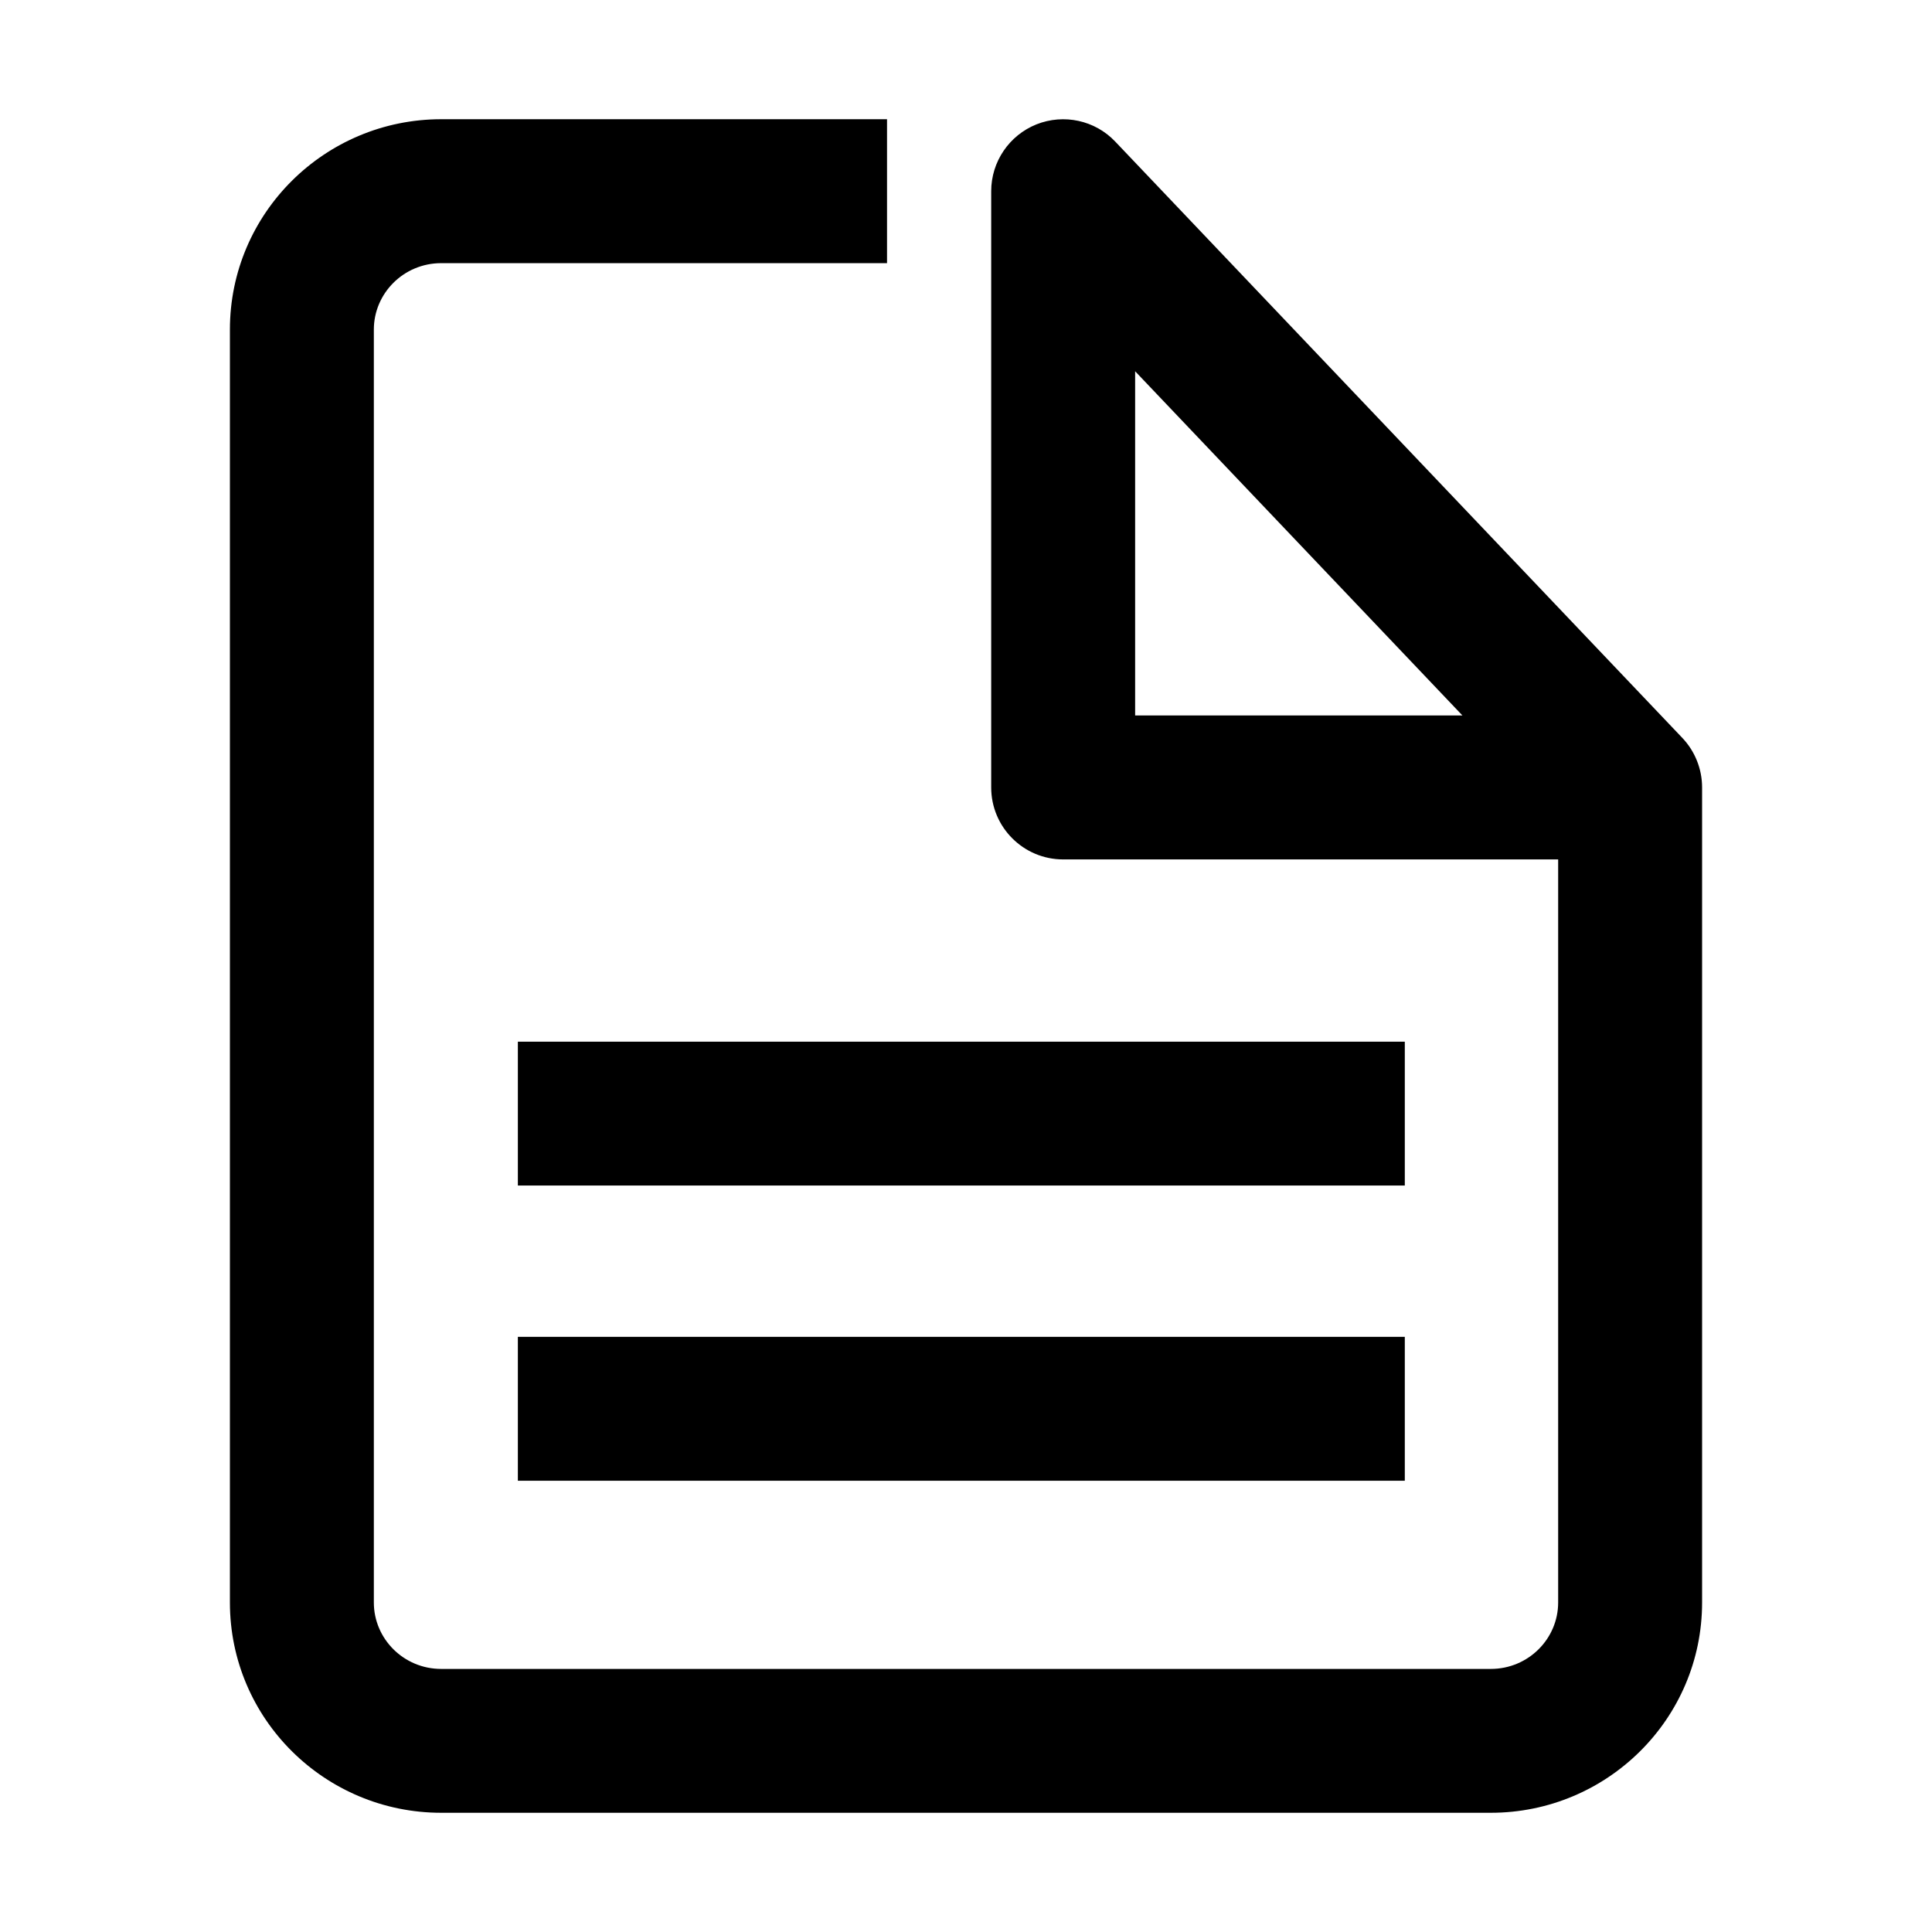
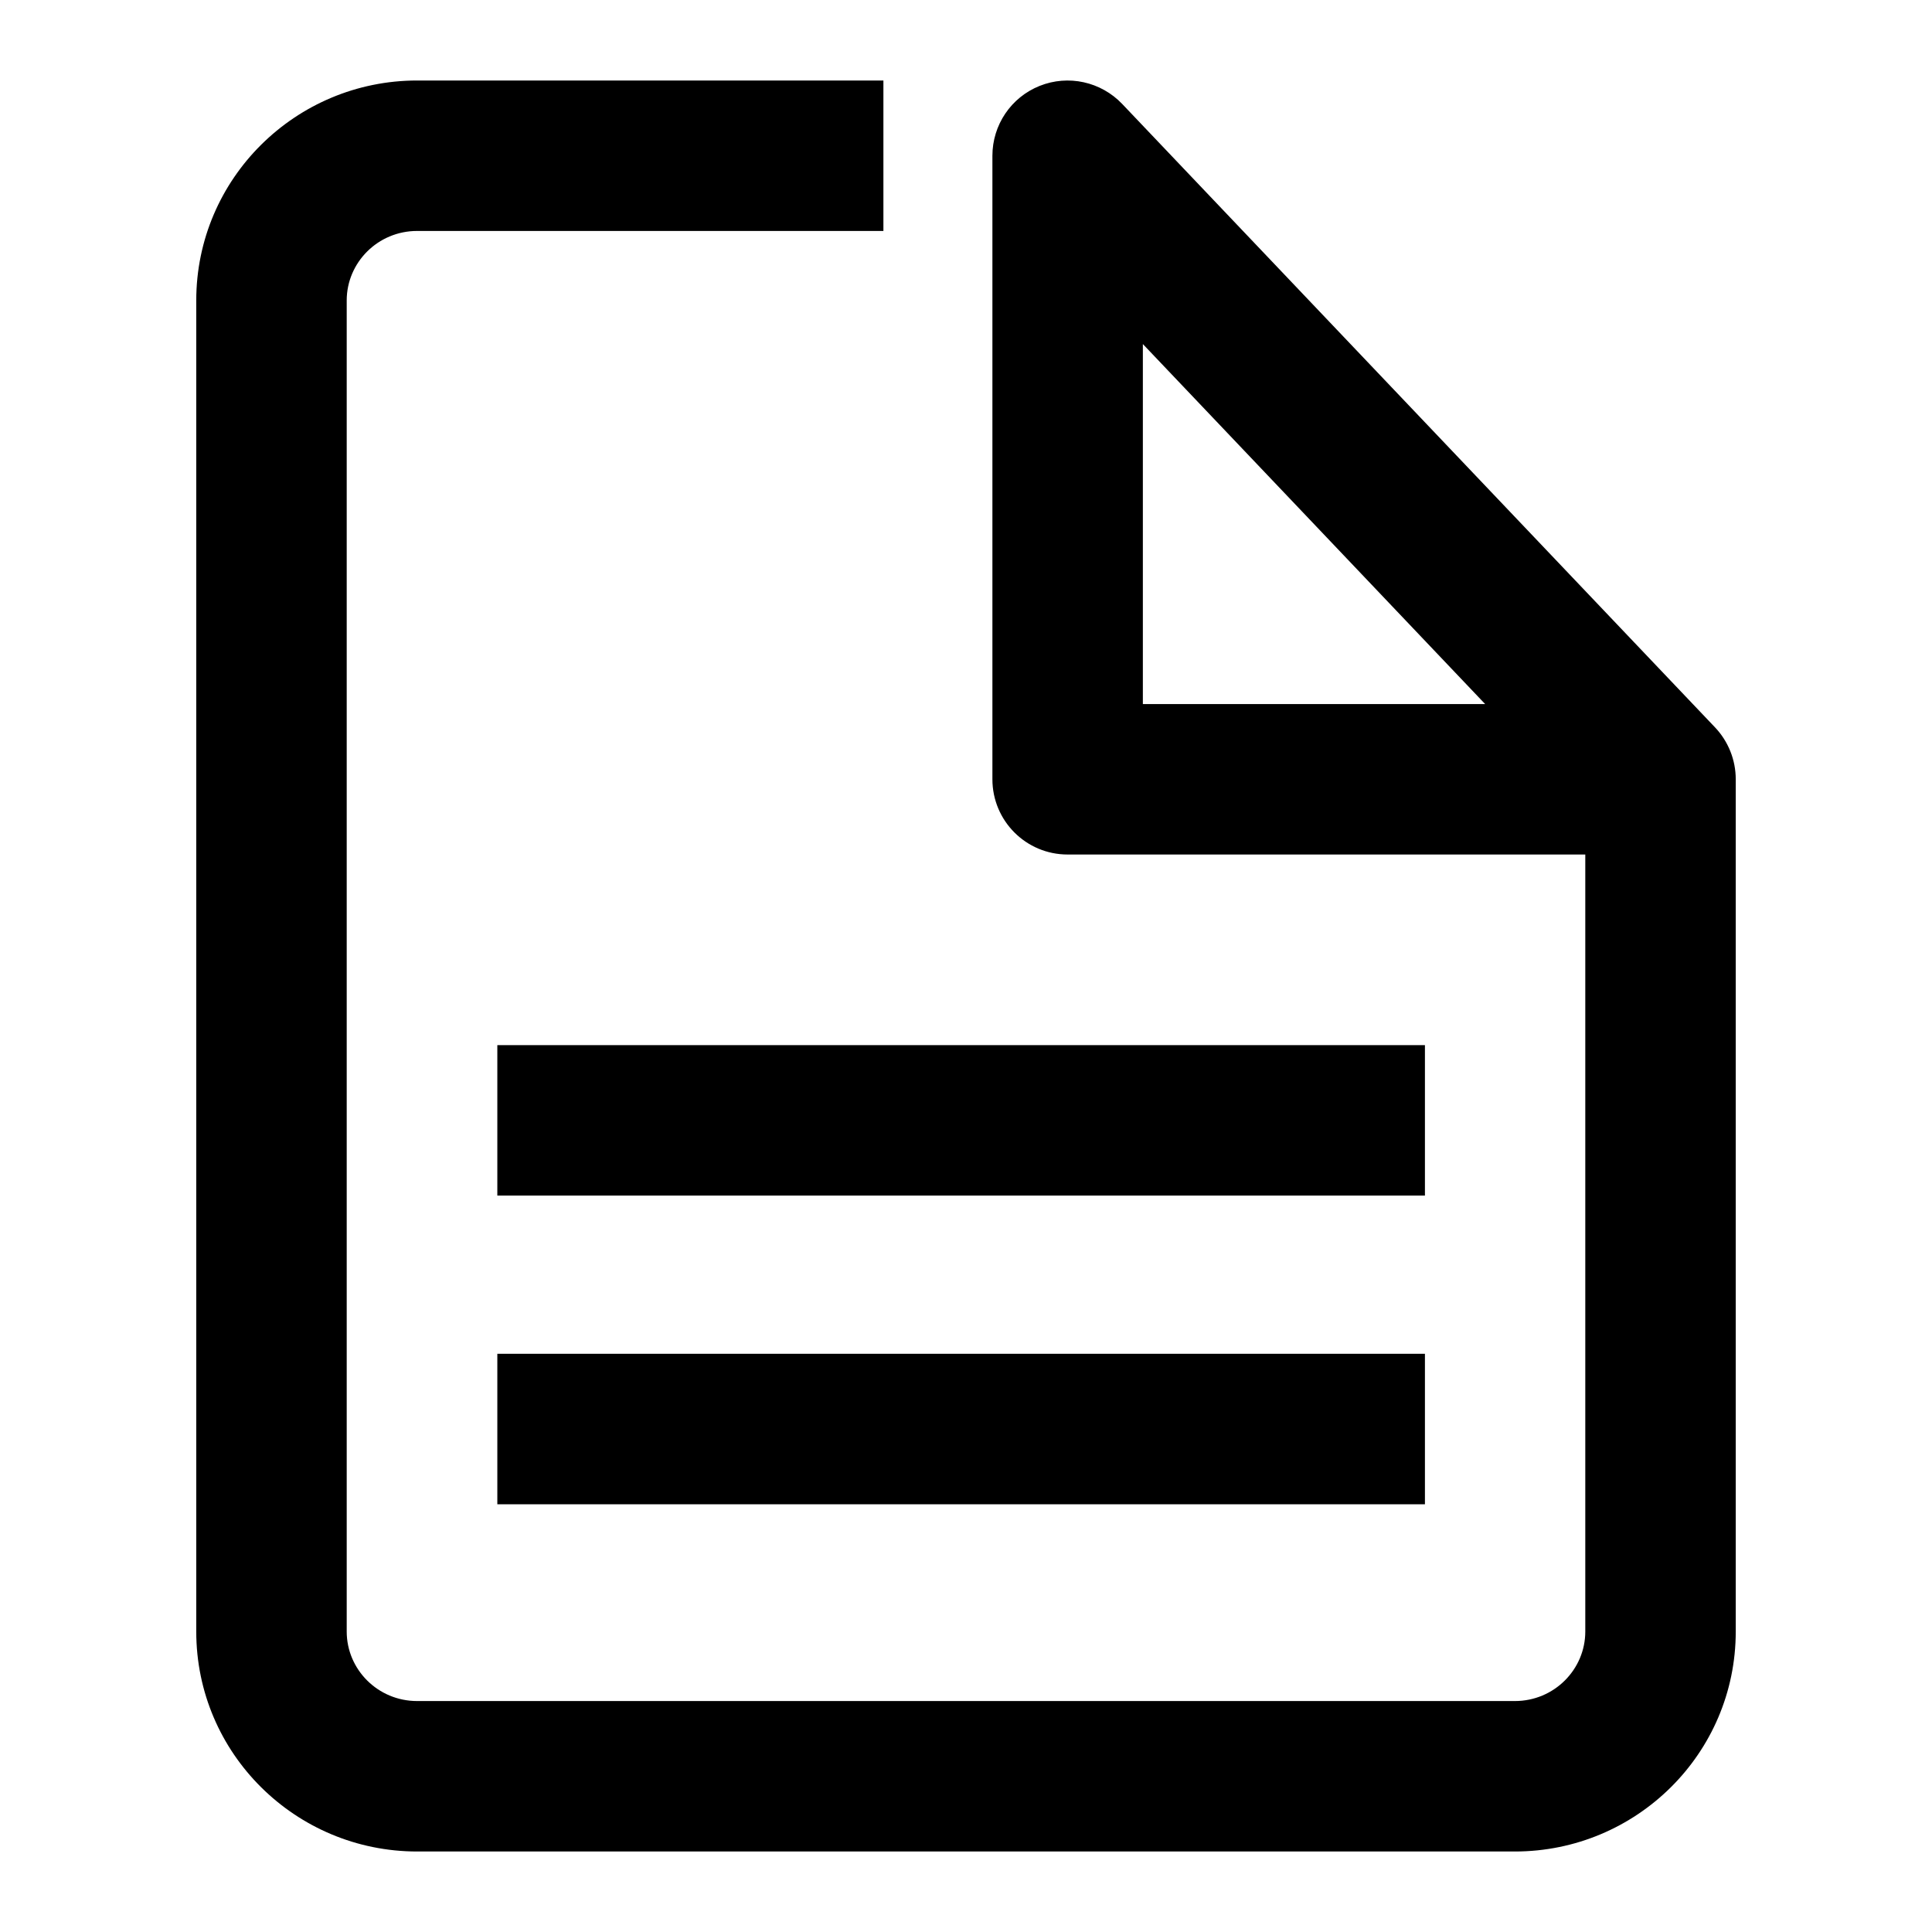
<svg xmlns="http://www.w3.org/2000/svg" width="24" height="24" viewBox="0 0 24 24" fill="currentColor">
-   <path fill-rule="evenodd" clip-rule="evenodd" d="M12.875 1.545C13.215 1.41 13.603 1.494 13.854 1.759L20.898 9.166C21.056 9.332 21.144 9.553 21.144 9.782V19.907C21.144 21.355 19.962 22.519 18.519 22.519H5.481C4.038 22.519 2.856 21.355 2.856 19.907V4.094C2.856 2.646 4.038 1.481 5.481 1.481H11.019V3.269H5.481C5.013 3.269 4.644 3.645 4.644 4.094V19.907C4.644 20.356 5.013 20.732 5.481 20.732H18.519C18.987 20.732 19.356 20.356 19.356 19.907V10.676H13.207C12.713 10.676 12.313 10.275 12.313 9.782V2.375C12.313 2.01 12.536 1.681 12.875 1.545ZM18.167 8.888H14.101V4.612L18.167 8.888ZM6.433 12.94H17.451V14.727H6.433V12.94ZM6.433 16.607H17.451V18.394H6.433V16.607Z" />
+   <path fill-rule="evenodd" clip-rule="evenodd" d="M12.915 1.067C13.27 0.925 13.676 1.014 13.94 1.291L21.305 9.036C21.47 9.21 21.562 9.441 21.562 9.68V20.268C21.562 21.783 20.327 23 18.818 23H5.182C3.673 23 2.438 21.783 2.438 20.268V3.732C2.438 2.218 3.673 1 5.182 1H10.974V2.869H5.182C4.693 2.869 4.307 3.262 4.307 3.732V20.268C4.307 20.738 4.693 21.131 5.182 21.131H18.818C19.307 21.131 19.693 20.738 19.693 20.268V10.615H13.262C12.746 10.615 12.328 10.197 12.328 9.68V1.935C12.328 1.552 12.56 1.209 12.915 1.067ZM18.449 8.746H14.197V4.274L18.449 8.746ZM6.178 12.983H17.701V14.852H6.178V12.983ZM6.178 16.817H17.701V18.687H6.178V16.817Z" />
</svg>
